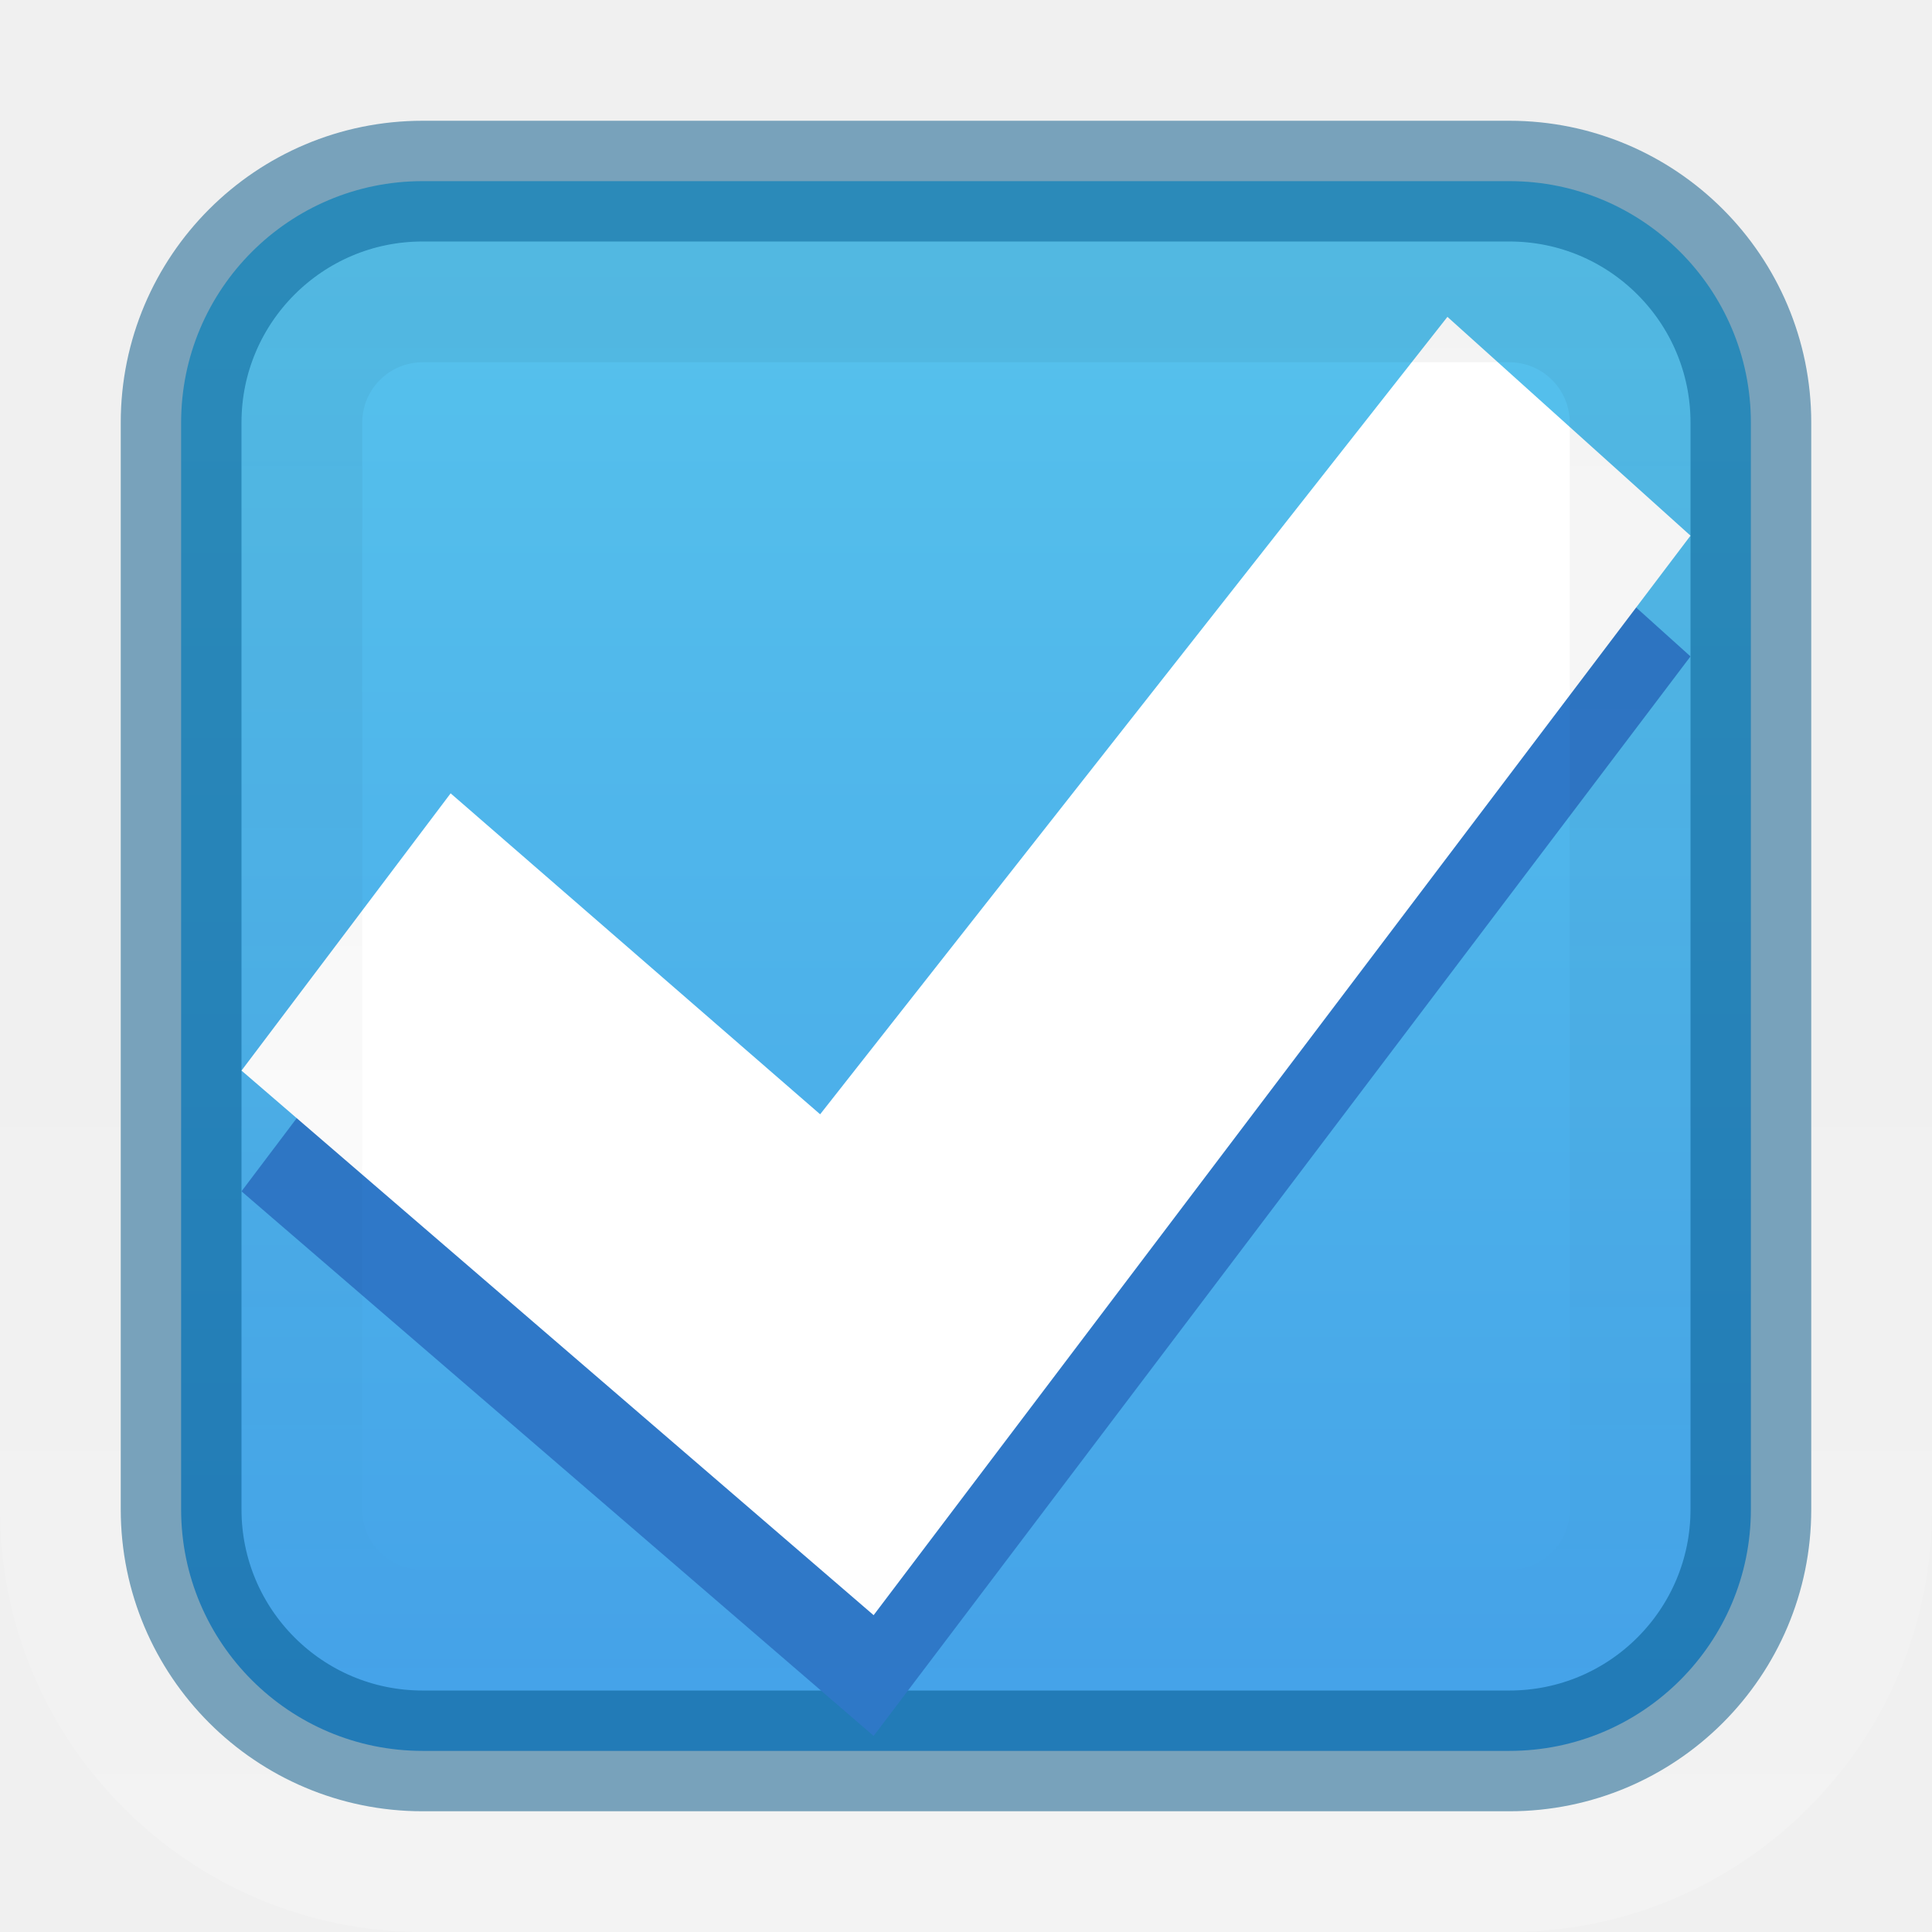
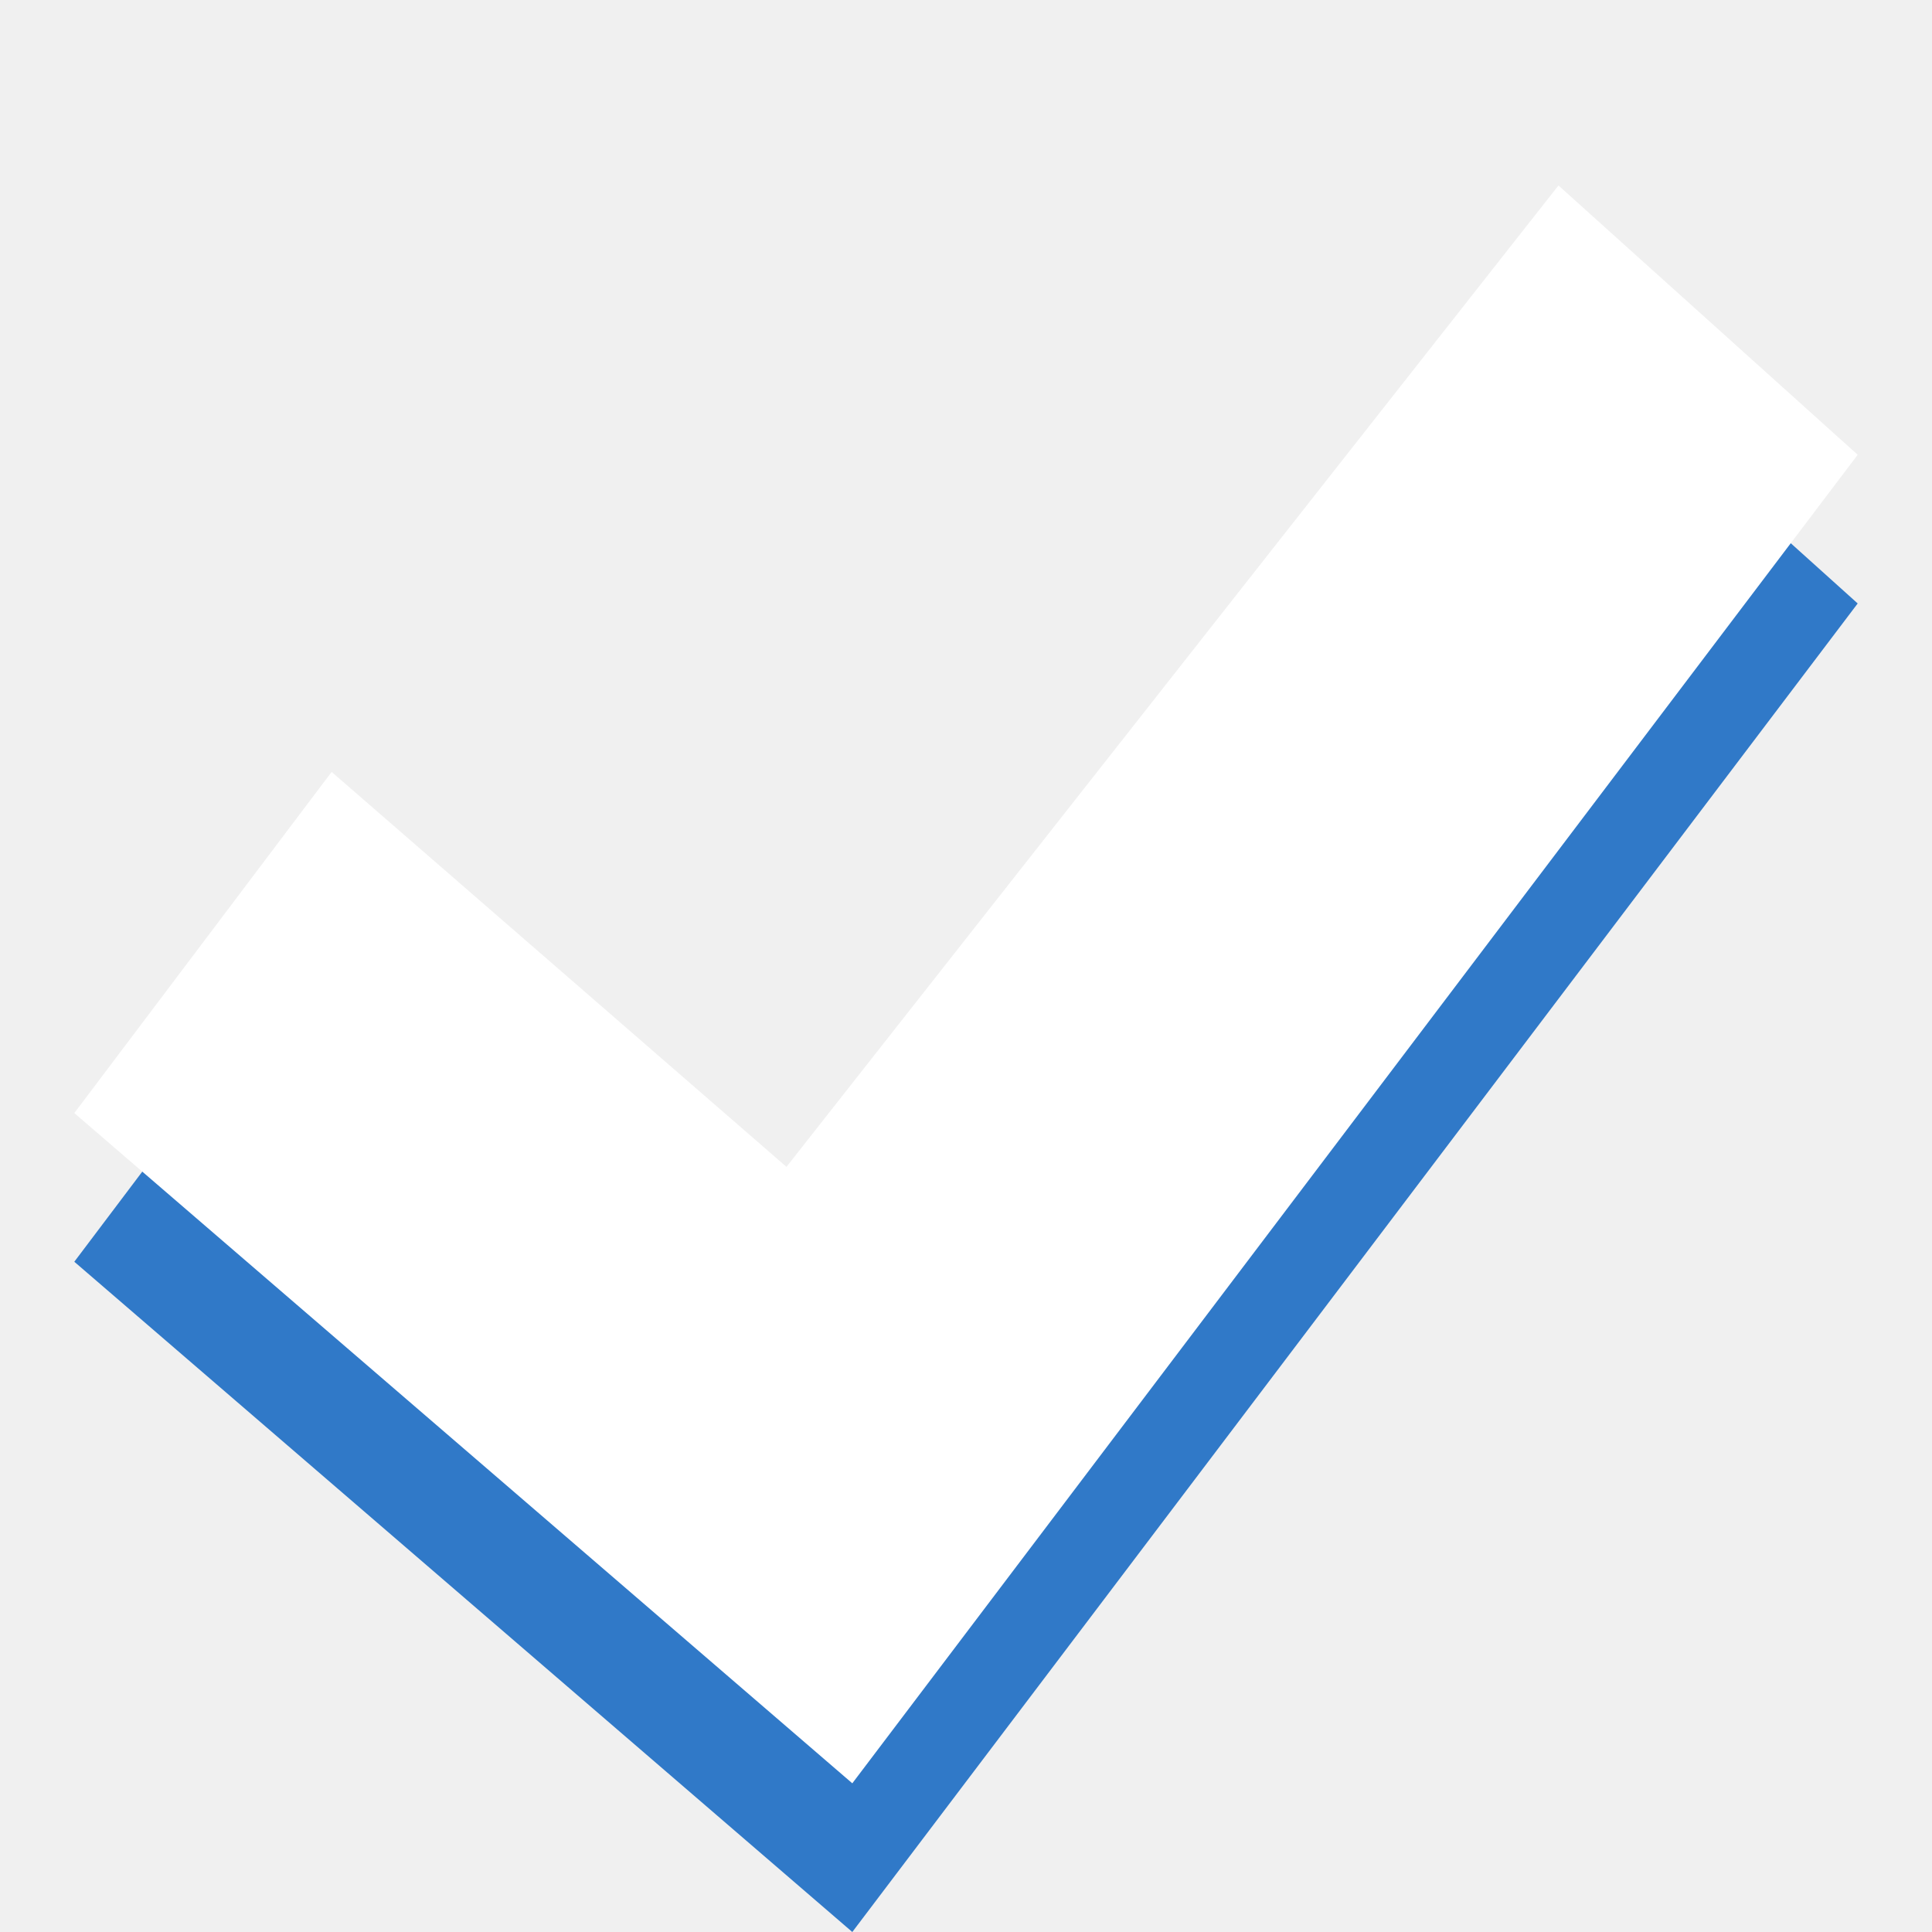
- <svg xmlns="http://www.w3.org/2000/svg" xmlns:xlink="http://www.w3.org/1999/xlink" version="1.1" width="32" height="32" id="svg7539">
-   <defs id="defs7541">
-     <linearGradient id="linearGradient4929-9-0-03-2-2-2-3-9-7-3-7-7-2-6-3-4-7-3">
-       <stop id="stop4931-7-3-3-9-6-4-6-1-9-5-2-4-0-3-4-8-9-6" style="stop-color:#ffffff;stop-opacity:1" offset="0" />
-       <stop id="stop4933-0-1-2-7-9-6-0-7-8-0-4-1-4-6-6-1-0-2" style="stop-color:#ffffff;stop-opacity:0" offset="1" />
-     </linearGradient>
-     <linearGradient id="linearGradient4695-1-4-3-5-0">
-       <stop id="stop4697-9-9-7-0-1" style="stop-color:#000000;stop-opacity:1" offset="0" />
-       <stop id="stop4699-5-8-9-0-4" style="stop-color:#000000;stop-opacity:0" offset="1" />
-     </linearGradient>
-     <linearGradient id="linearGradient27416-1">
-       <stop id="stop27420-2" style="stop-color:#55c1ec;stop-opacity:1" offset="0" />
-       <stop id="stop27422-3" style="stop-color:#3689e6;stop-opacity:1" offset="1" />
-     </linearGradient>
-     <linearGradient x1="617.509" y1="446.545" x2="617.509" y2="457.801" id="linearGradient3006" xlink:href="#linearGradient4929-9-0-03-2-2-2-3-9-7-3-7-7-2-6-3-4-7-3" gradientUnits="userSpaceOnUse" gradientTransform="matrix(0.1948052,0,0,0.7142857,-120.7922,-334.9921)" />
-     <linearGradient x1="292.857" y1="211.076" x2="292.857" y2="233.827" id="linearGradient3009" xlink:href="#linearGradient4695-1-4-3-5-0" gradientUnits="userSpaceOnUse" gradientTransform="matrix(0.04845817,0,0,0.5238095,-20.40512,-108.1763)" />
-     <linearGradient x1="731.057" y1="654.815" x2="731.057" y2="619.307" id="linearGradient3012" xlink:href="#linearGradient27416-1" gradientUnits="userSpaceOnUse" gradientTransform="matrix(0.8047894,0,0,0.6016574,-516.8181,-396.0801)" />
-     <linearGradient xlink:href="#linearGradient27416-1" id="linearGradient3125" gradientUnits="userSpaceOnUse" gradientTransform="matrix(0.8047894,0,0,0.6016574,-516.8181,-396.0801)" x1="731.057" y1="654.815" x2="731.057" y2="619.307" />
-     <linearGradient xlink:href="#linearGradient4929-9-0-03-2-2-2-3-9-7-3-7-7-2-6-3-4-7-3" id="linearGradient3127" gradientUnits="userSpaceOnUse" gradientTransform="matrix(0.1948052,0,0,0.7142857,-120.7922,-334.9921)" x1="617.509" y1="446.545" x2="617.509" y2="457.801" />
-     <linearGradient xlink:href="#linearGradient4695-1-4-3-5-0" id="linearGradient3129" gradientUnits="userSpaceOnUse" gradientTransform="matrix(0.04845817,0,0,0.5238095,-20.40512,-108.1763)" x1="292.857" y1="211.076" x2="292.857" y2="233.827" />
-   </defs>
-   <g id="g3117" transform="matrix(2,0,0,2,-1.9133091e-5,2.13e-4)">
-     <rect style="opacity:0.99;color:#000000;fill:url(#linearGradient3125);fill-opacity:1;fill-rule:nonzero;stroke:none;stroke-width:1;marker:none;visibility:visible;display:inline;overflow:visible;enable-background:accumulate" id="rect6132-8-2-8-0-0-0-10-0-6-0-6-2-0-5-7-3-3-7-8-4-0-2-5-3-6-7-8" transform="scale(-1,-1)" y="-14.5" x="-14.5" ry="2" rx="2" height="13" width="13" />
-     <rect style="opacity:0.2;color:#000000;fill:none;stroke:url(#linearGradient3127);stroke-width:1;stroke-linecap:round;stroke-linejoin:round;stroke-miterlimit:4;stroke-opacity:1;stroke-dasharray:none;stroke-dashoffset:0;marker:none;visibility:visible;display:inline;overflow:visible;enable-background:accumulate" id="rect6132-8-2-8-0-0-0-4-6-9-7-5-4-2-6-1-1-2-7-4-6-3-0-1-0-16-8-3-0-0-3" transform="scale(-1,-1)" y="-15.5" x="-15.5" ry="3" rx="3" height="15" width="15" />
-     <rect style="opacity:0.5;color:#000000;fill:none;stroke:#005485;stroke-width:1;stroke-linecap:round;stroke-linejoin:round;stroke-miterlimit:4;stroke-opacity:1;stroke-dasharray:none;stroke-dashoffset:0;marker:none;visibility:visible;display:inline;overflow:visible;enable-background:accumulate" id="rect6132-8-2-8-0-0-0-10-0-6-0-6-2-0-5-7-3-3-7-8-4-0-2-5-3-6-7-8-6" transform="scale(-1,1)" y="1.5" x="-14.5" ry="2" rx="2" height="13" width="13" />
-     <path style="color:#000000;fill:#2f78c7;fill-opacity:0.992;fill-rule:nonzero;stroke:none;stroke-width:0.843;marker:none;visibility:visible;display:inline;overflow:visible;enable-background:accumulate" id="path2922-6-6-0-9-4" d="M 11.987,3.624 14,5.436 7.235,14.376 2,9.866 3.732,7.571 l 3.06,2.658 5.195,-6.604 z" />
-     <path style="color:#000000;fill:#ffffff;fill-opacity:1;fill-rule:nonzero;stroke:none;stroke-width:0.843;marker:none;visibility:visible;display:inline;overflow:visible;enable-background:accumulate" id="path2922-6-6-0-9" d="M 11.987,2.624 14,4.436 7.235,13.376 2,8.866 3.732,6.57 6.792,9.228 11.987,2.624 z" />
-     <rect style="opacity:0.05;color:#000000;fill:none;stroke:url(#linearGradient3129);stroke-width:1;stroke-linecap:round;stroke-linejoin:round;stroke-miterlimit:4;stroke-opacity:1;stroke-dasharray:none;stroke-dashoffset:0;marker:none;visibility:visible;display:inline;overflow:visible;enable-background:accumulate" id="rect6132-8-2-8-0-0-0-4-6-9-7-5-4-2-6-1-1-2-7-4-6-3-4-3-0-8-1-1-9" transform="scale(-1,1)" y="2.5" x="-13.5" ry="1" rx="1" height="11" width="11" />
-   </g>
+ <svg xmlns="http://www.w3.org/2000/svg" version="1.1" width="26" height="26" id="svg7539" viewBox="0 0 26 26">
+   <defs id="defs7541" />
+   <path d="M 20.973,4.497 25,8.121 11.47,26 1,16.98 l 3.463,-4.591 6.121,5.315 z" id="path2922-6-6-0-9-4" style="color:#000000;display:inline;overflow:visible;visibility:visible;fill:#2f78c7;fill-opacity:0.992;fill-rule:nonzero;stroke:none;stroke-width:1.686;marker:none;enable-background:accumulate" />
+   <path d="M 20.973,2.496 25,6.12 11.47,23.999 1,14.979 l 3.463,-4.591 6.121,5.315 z" id="path2922-6-6-0-9" style="color:#000000;display:inline;overflow:visible;visibility:visible;fill:#ffffff;fill-opacity:1;fill-rule:nonzero;stroke:none;stroke-width:1.686;marker:none;enable-background:accumulate" />
</svg>
